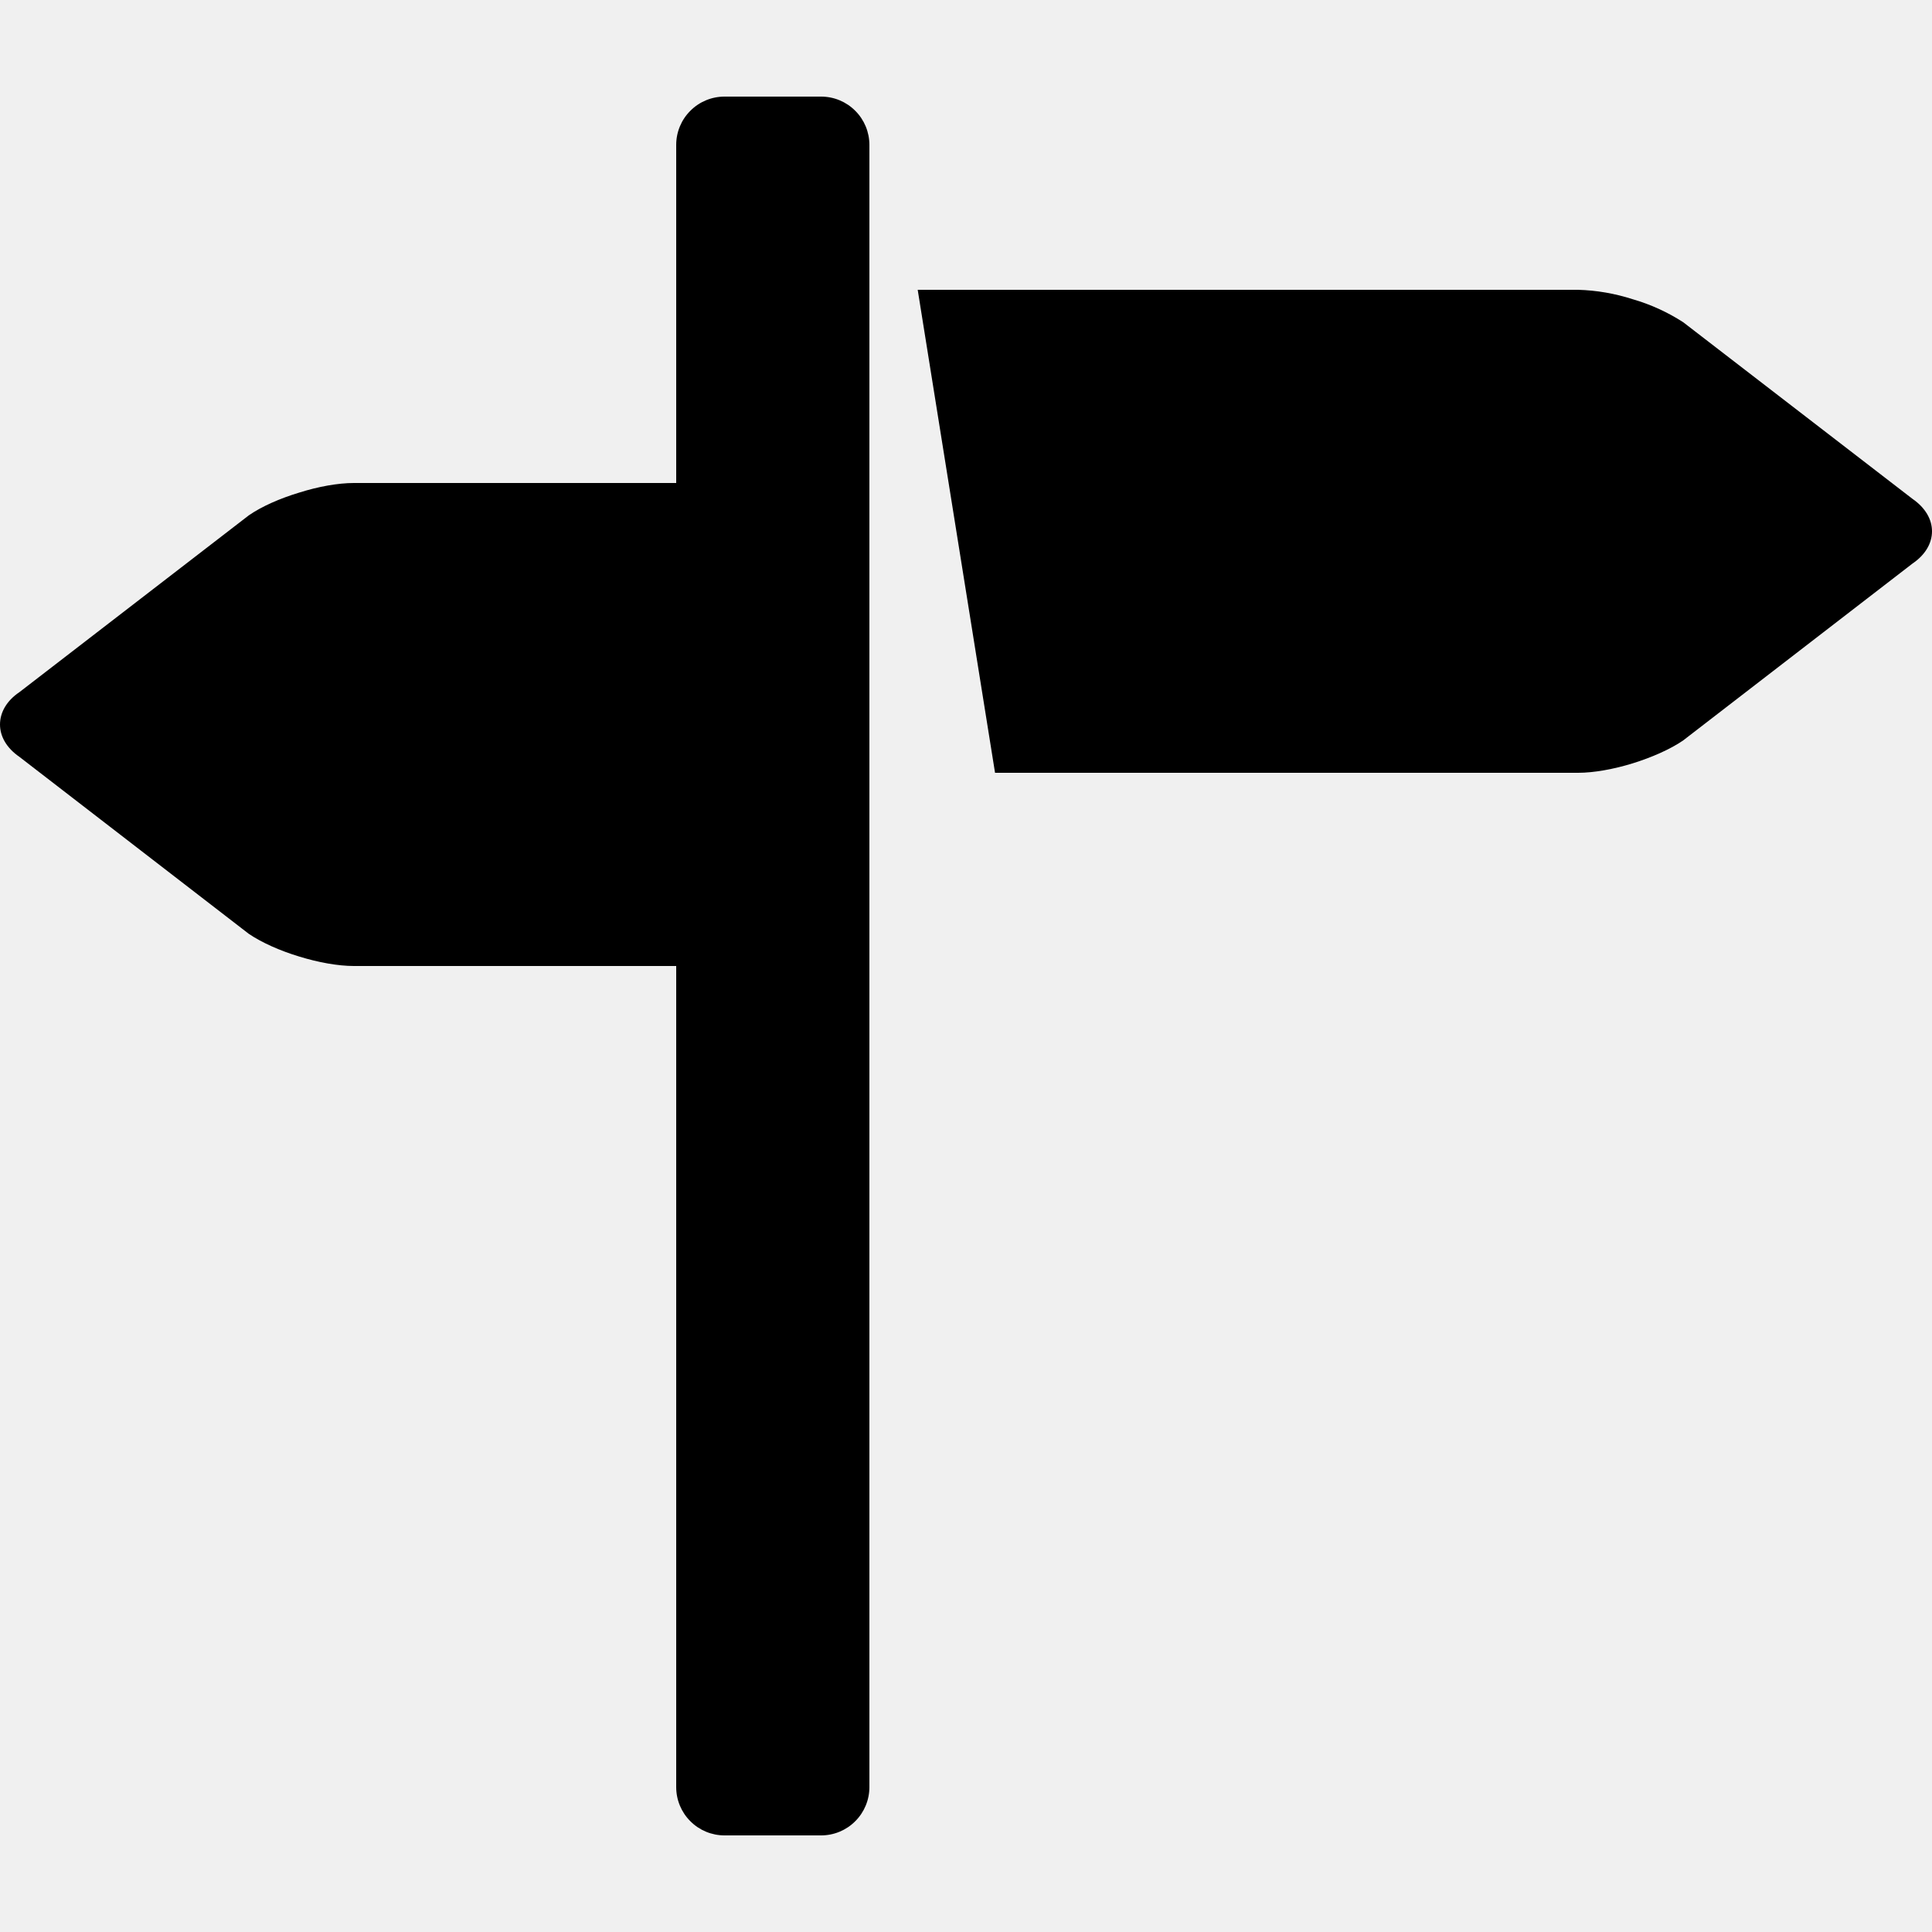
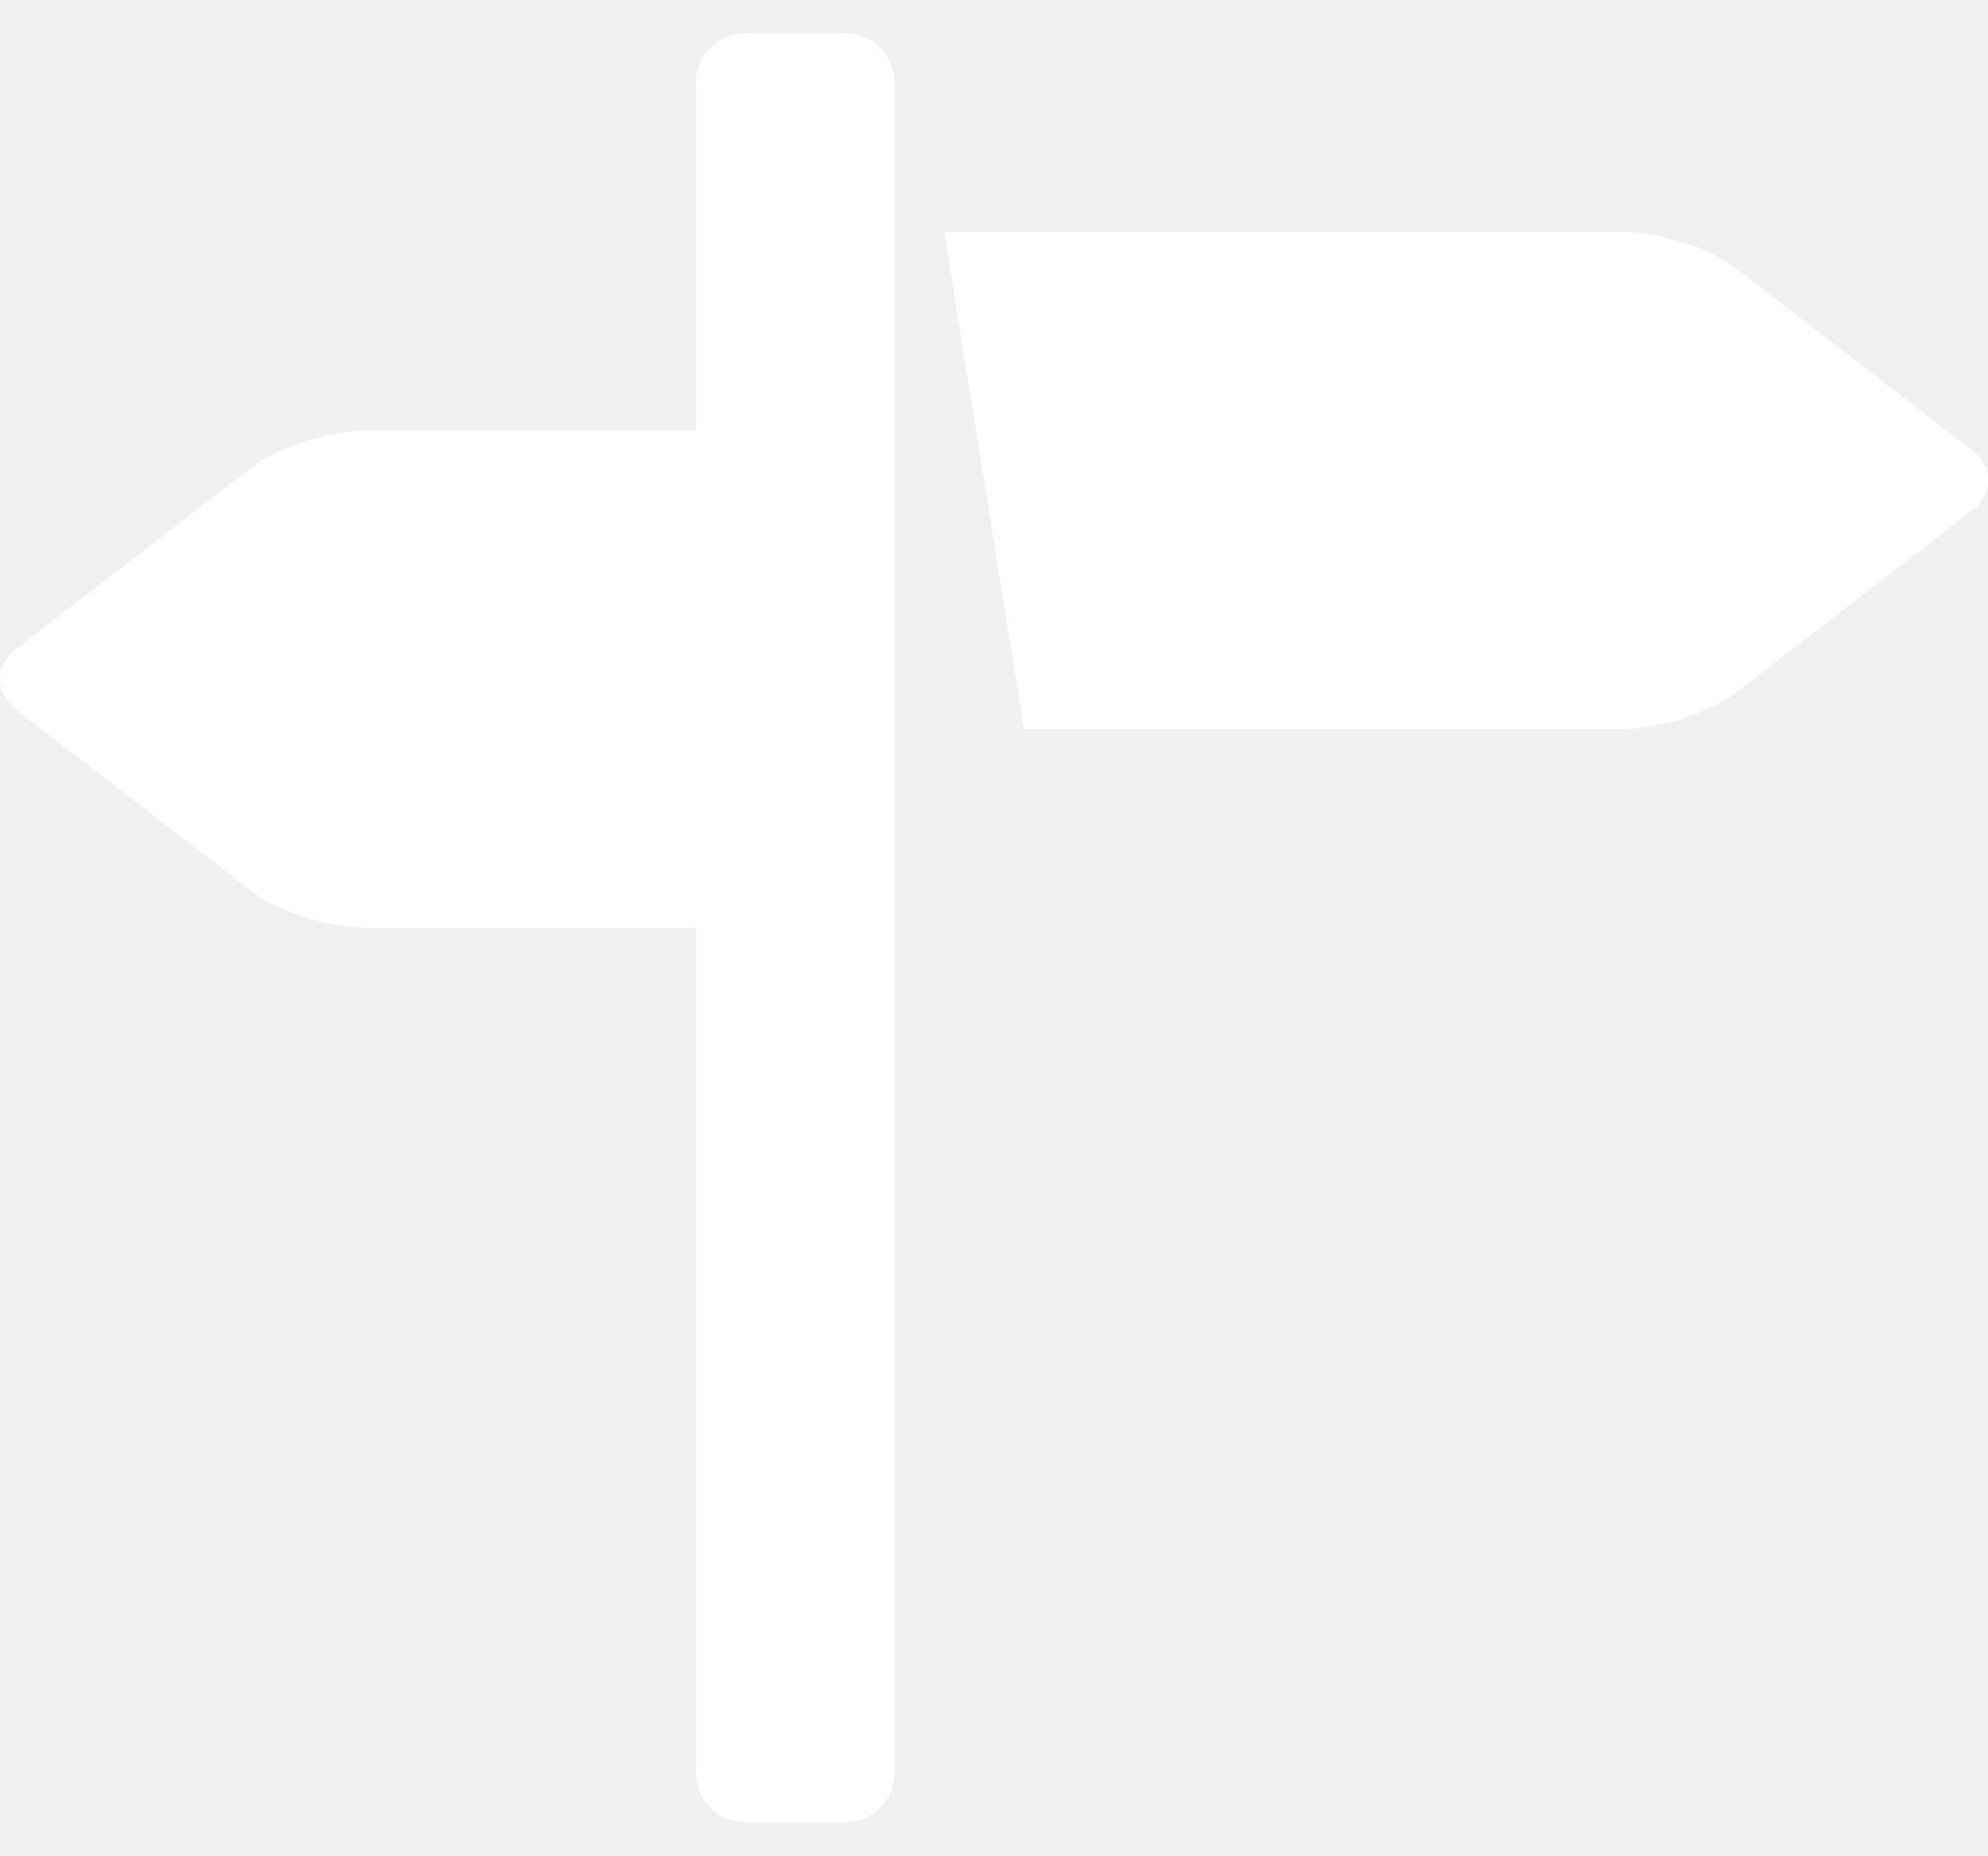
- <svg xmlns="http://www.w3.org/2000/svg" width="30" height="30" viewBox="0 0 30 30" fill="none">
-   <path d="M29.698 7.747L26.136 5.003C25.894 4.847 25.631 4.727 25.355 4.647C25.079 4.558 24.793 4.508 24.504 4.5H14.25L15.451 12H24.504C24.75 12 25.058 11.944 25.353 11.853C25.648 11.761 25.933 11.636 26.134 11.499L29.697 8.751C29.899 8.614 30 8.433 30 8.25C30 8.067 29.899 7.886 29.698 7.747ZM12.75 1.5H11.25C11.051 1.5 10.86 1.579 10.72 1.72C10.579 1.86 10.5 2.051 10.5 2.25V7.5H5.496C5.247 7.5 4.941 7.556 4.646 7.649C4.348 7.739 4.065 7.863 3.864 8.002L0.301 10.748C0.099 10.884 0 11.067 0 11.25C0 11.431 0.099 11.613 0.301 11.752L3.864 14.501C4.065 14.637 4.348 14.763 4.646 14.853C4.941 14.944 5.247 15 5.496 15H10.5V27.75C10.5 27.949 10.579 28.14 10.72 28.28C10.86 28.421 11.051 28.5 11.25 28.5H12.75C12.949 28.5 13.14 28.421 13.28 28.28C13.421 28.14 13.5 27.949 13.5 27.75V2.25C13.5 2.051 13.421 1.86 13.28 1.72C13.14 1.579 12.949 1.5 12.75 1.5Z" fill="black" />
+ <svg xmlns="http://www.w3.org/2000/svg" width="30" height="28" viewBox="0 0 30 28" fill="none">
+   <path d="M29.698 6.747L26.136 4.003C25.894 3.847 25.631 3.727 25.355 3.647C25.079 3.558 24.793 3.508 24.504 3.5H14.25L15.451 11H24.504C24.75 11 25.058 10.944 25.353 10.853C25.648 10.761 25.933 10.636 26.134 10.499L29.697 7.751C29.899 7.614 30 7.433 30 7.25C30 7.067 29.899 6.886 29.698 6.747ZM12.75 0.5H11.25C11.051 0.5 10.86 0.579 10.72 0.72C10.579 0.86 10.5 1.051 10.5 1.25V6.5H5.496C5.247 6.5 4.941 6.556 4.646 6.649C4.348 6.739 4.065 6.863 3.864 7.003L0.301 9.748C0.099 9.884 0 10.067 0 10.25C0 10.431 0.099 10.613 0.301 10.752L3.864 13.501C4.065 13.637 4.348 13.763 4.646 13.853C4.941 13.944 5.247 14 5.496 14H10.5V26.75C10.5 26.949 10.579 27.14 10.72 27.28C10.86 27.421 11.051 27.5 11.25 27.5H12.75C12.949 27.5 13.14 27.421 13.28 27.28C13.421 27.14 13.5 26.949 13.5 26.75V1.25C13.5 1.051 13.421 0.86 13.28 0.72C13.14 0.579 12.949 0.5 12.75 0.5Z" fill="white" />
</svg>
